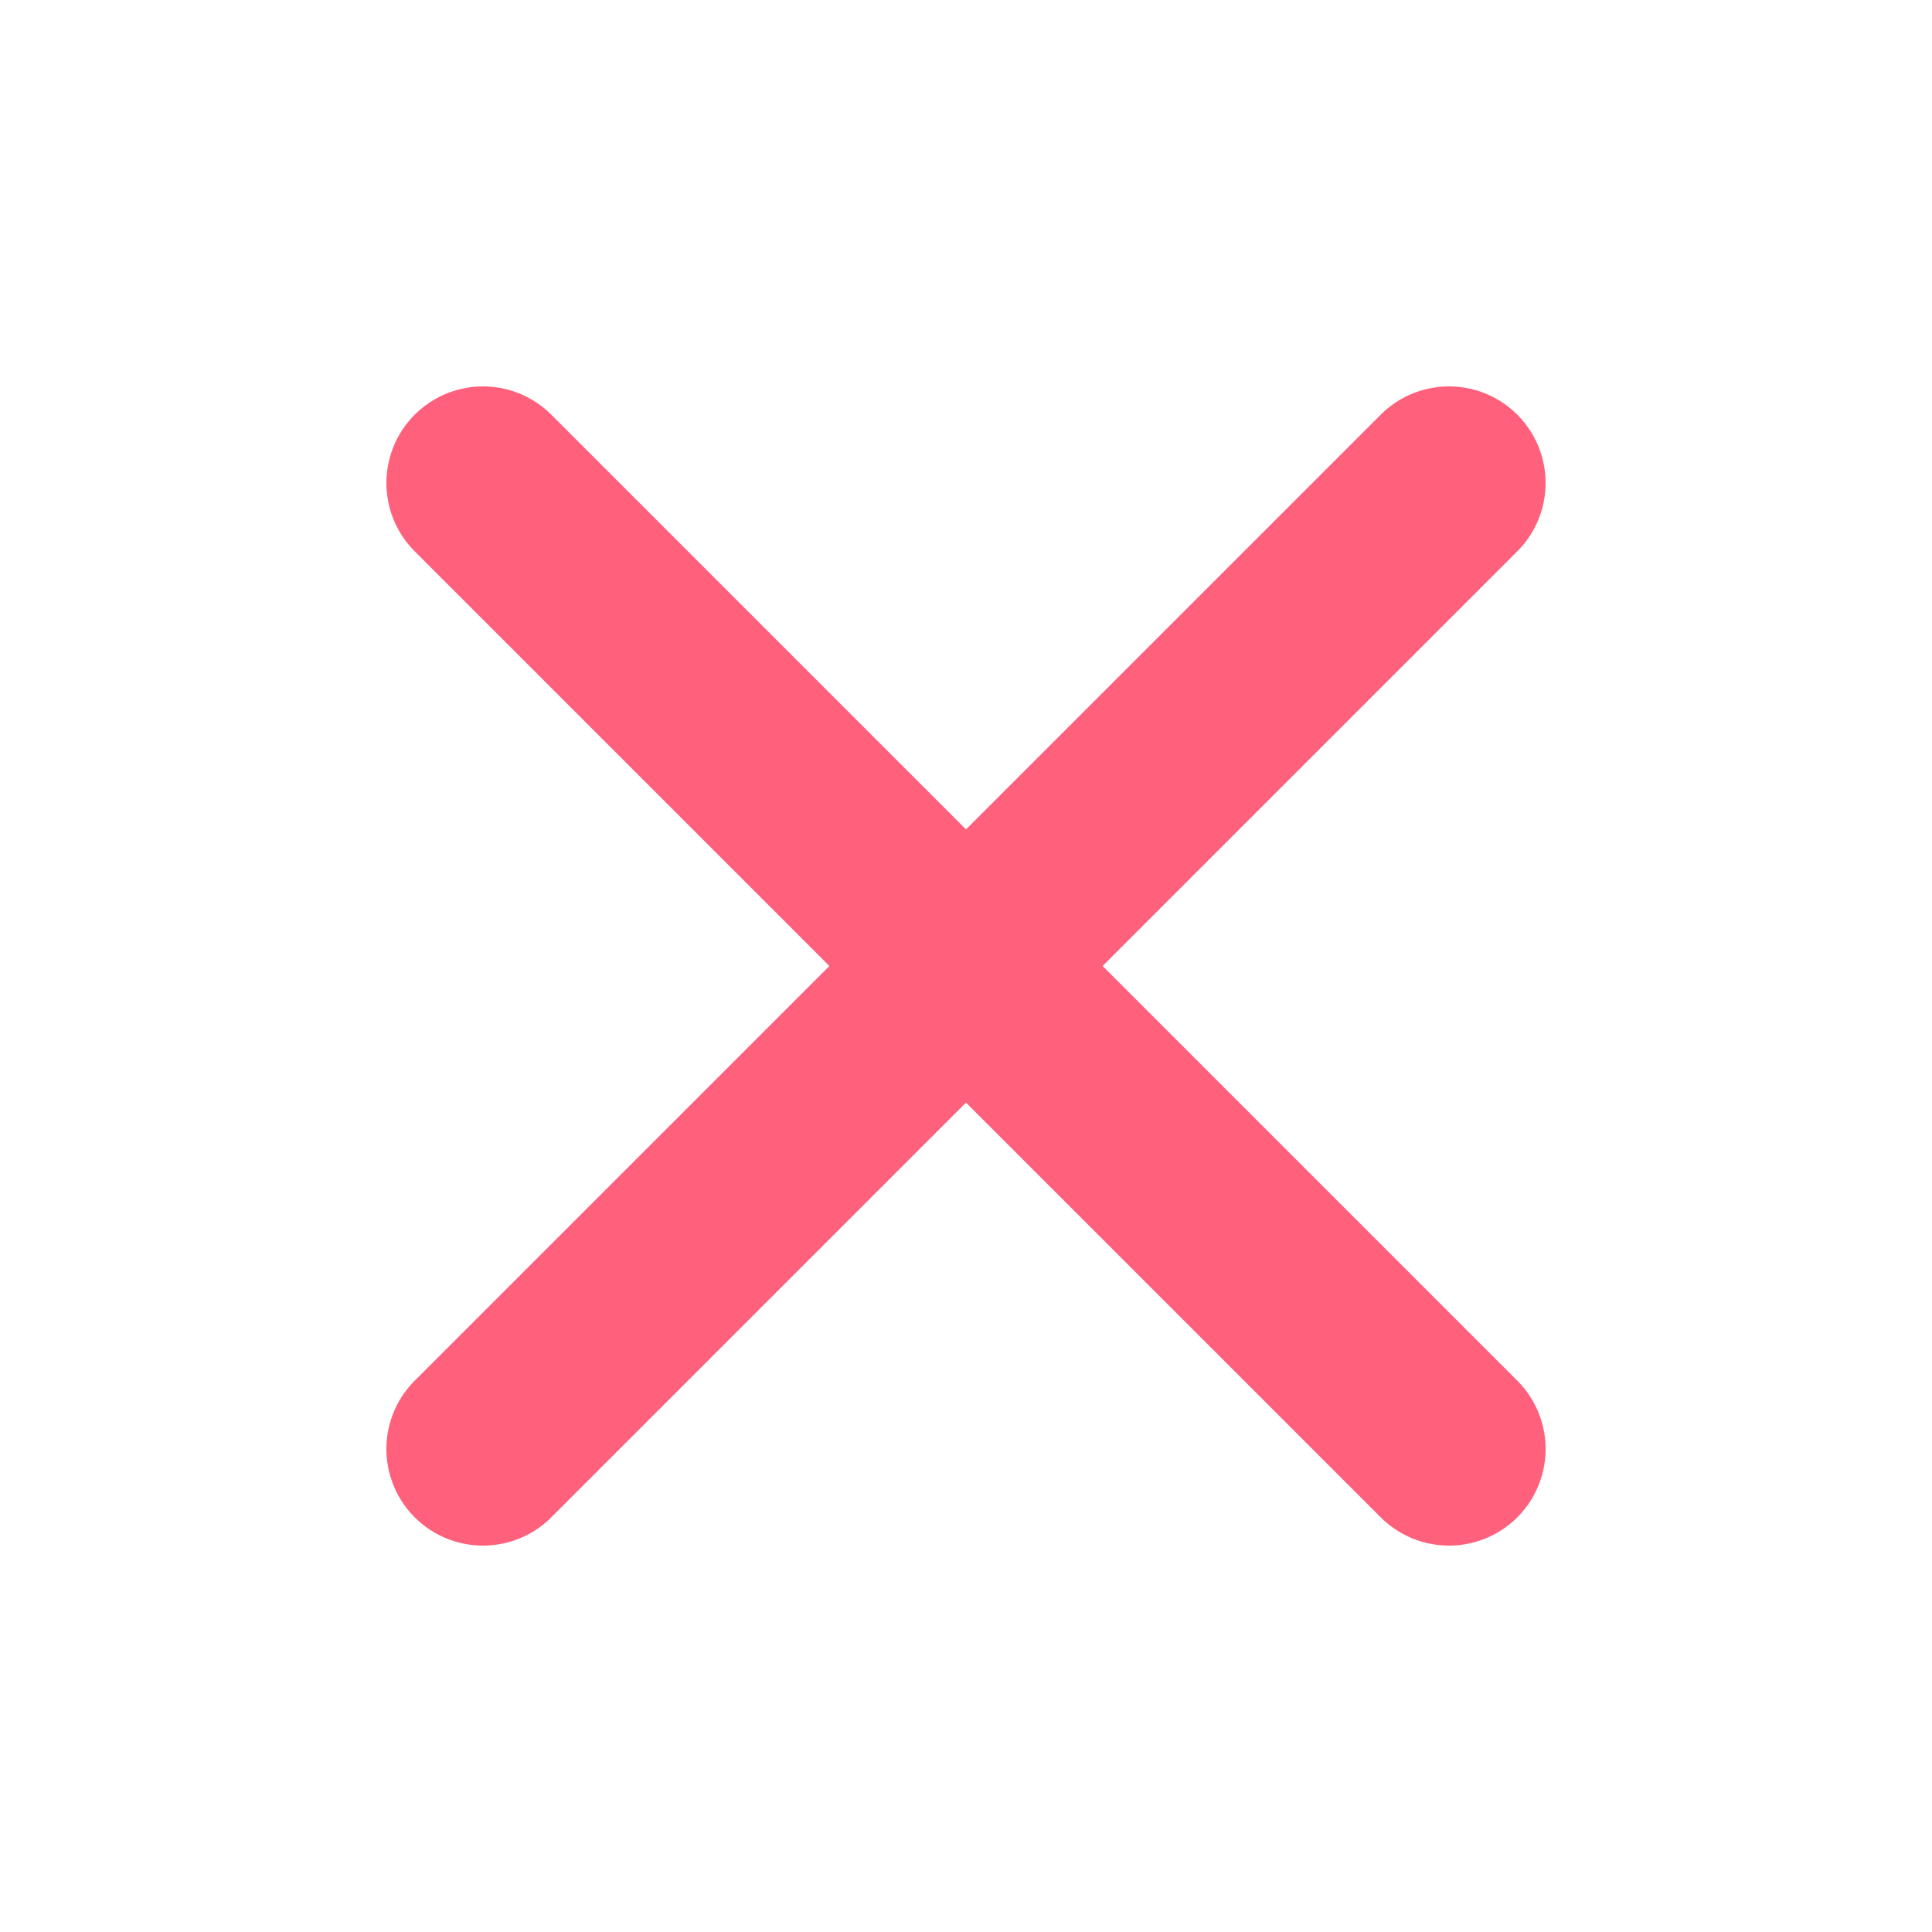
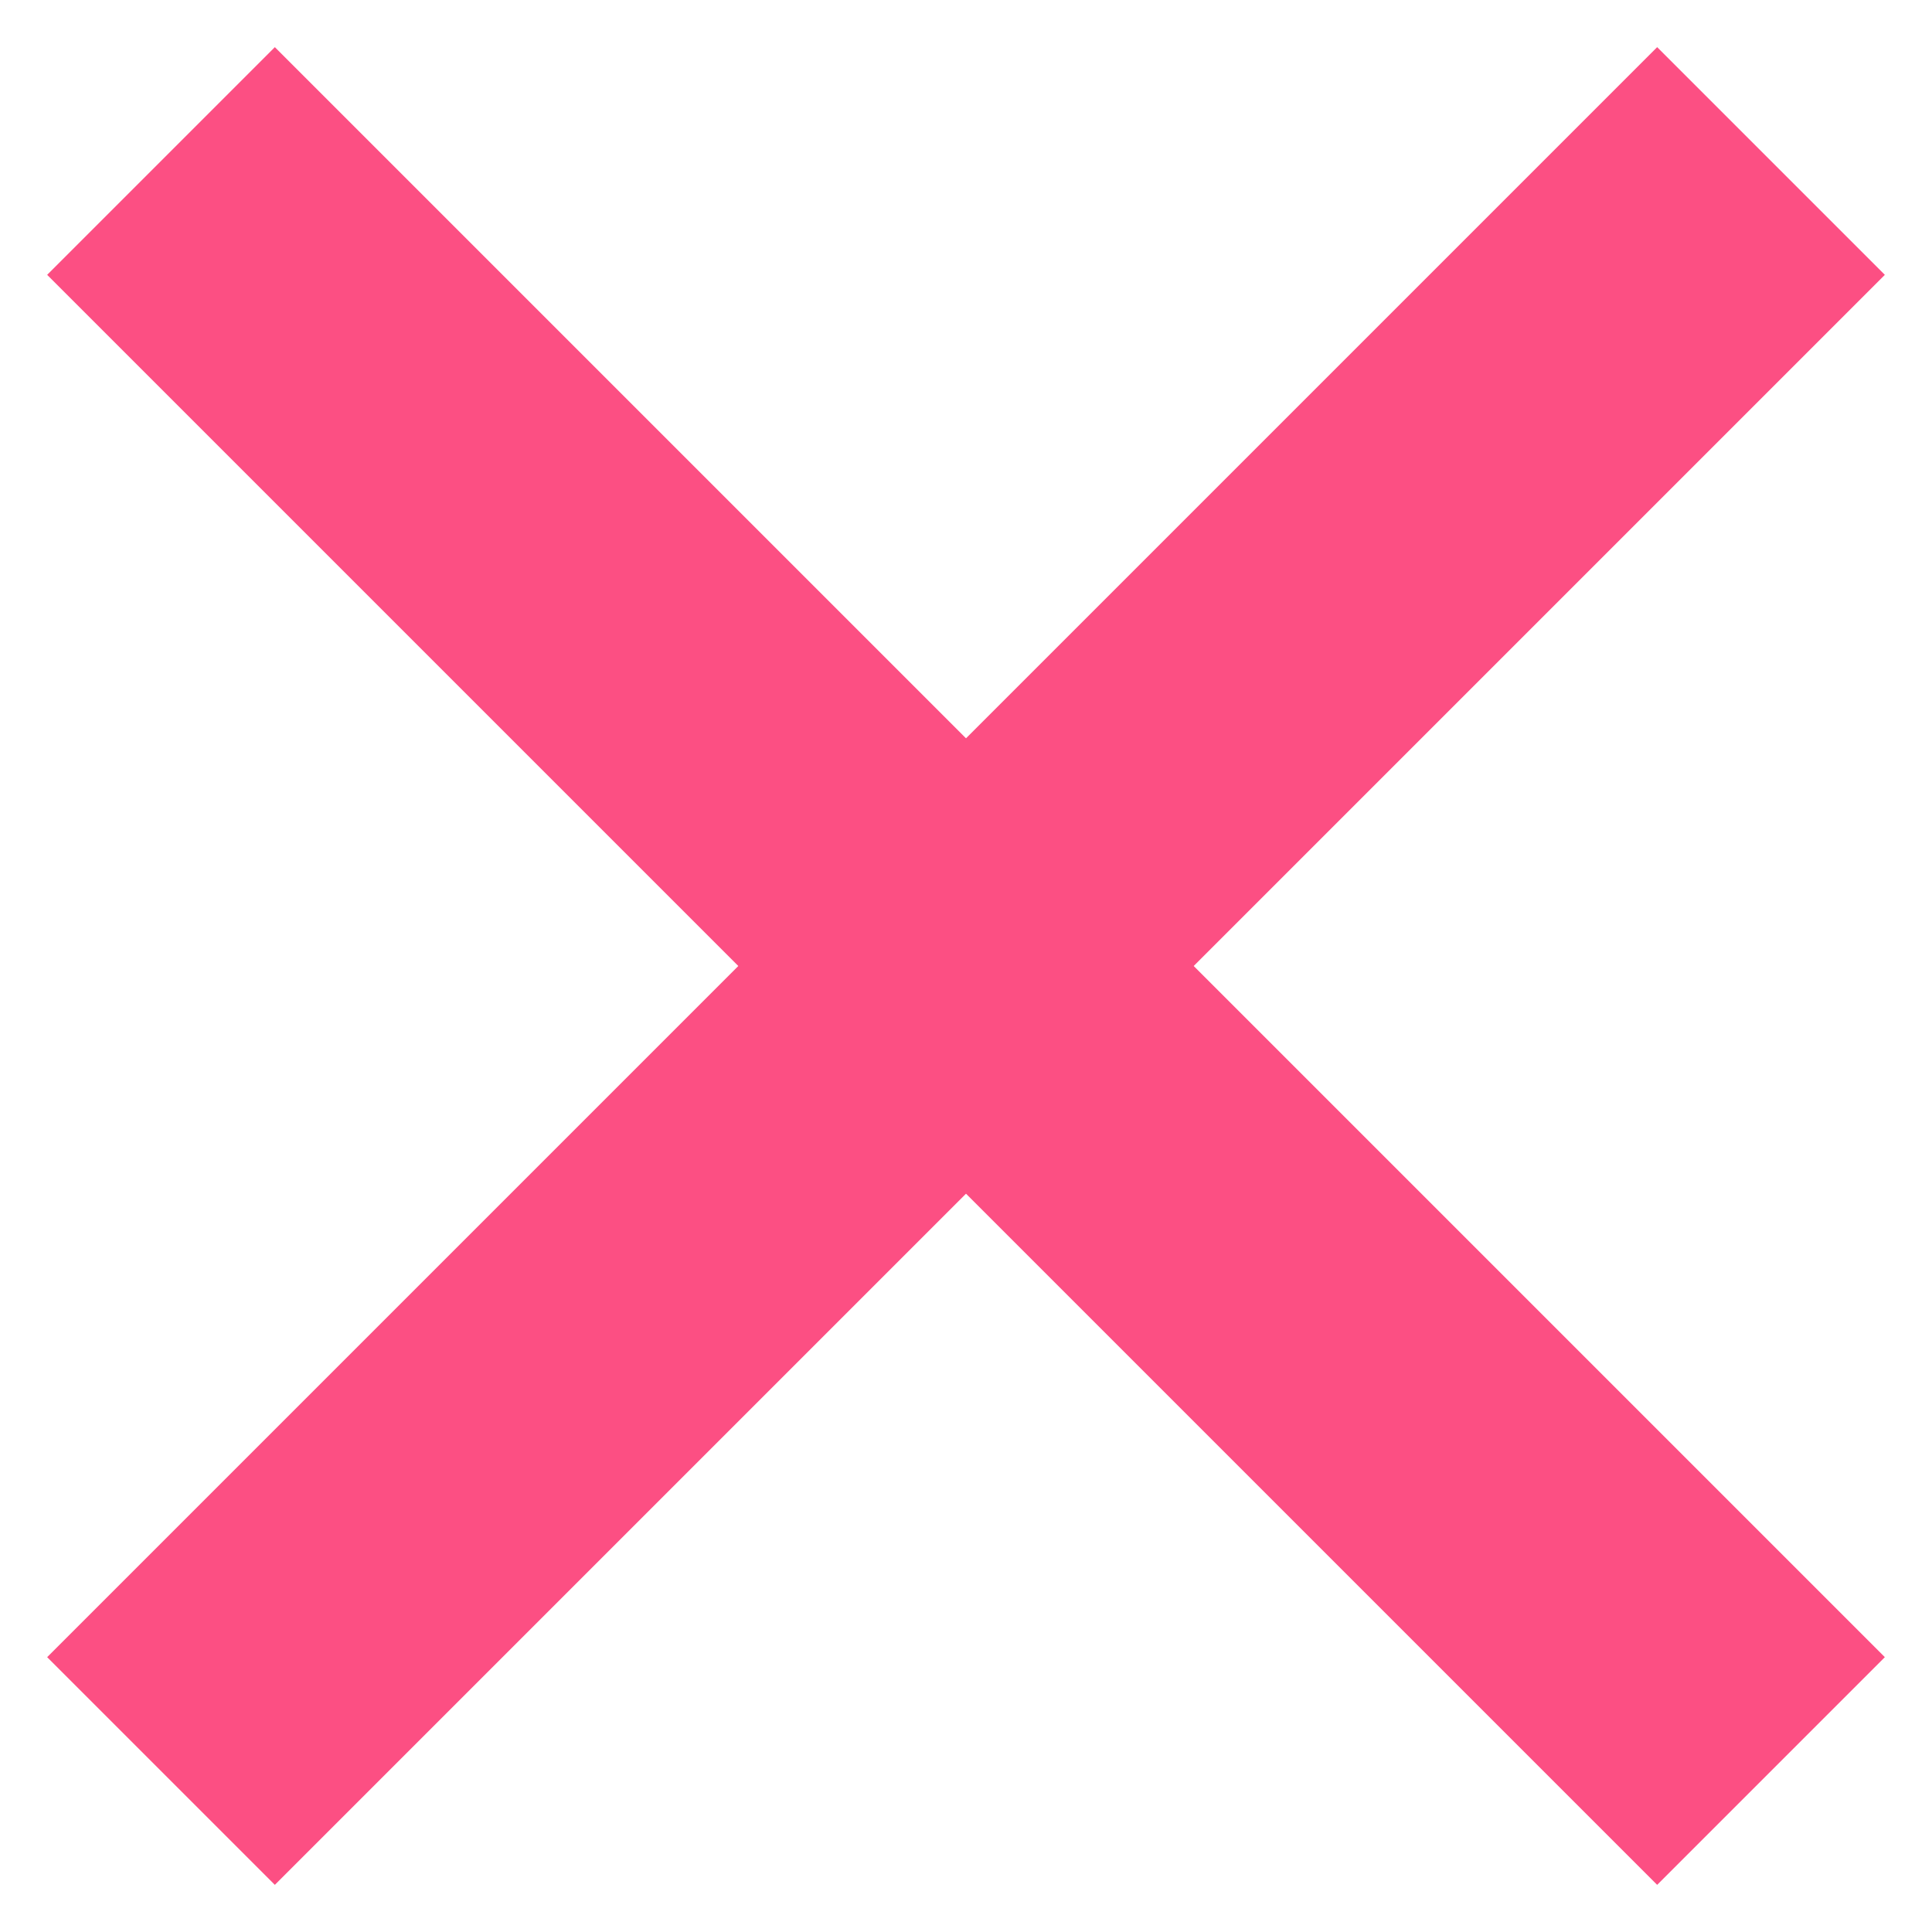
- <svg xmlns="http://www.w3.org/2000/svg" width="20" height="20" viewBox="0 0 20 20" fill="none">
-   <path d="M5 5L15 15M5 15L15 5L5 15Z" stroke="#FF607B" stroke-width="2" stroke-linecap="round" stroke-linejoin="round" />
+ <svg xmlns="http://www.w3.org/2000/svg" width="12" height="12" viewBox="0 0 12 12" fill="none">
+   <path d="M11 1L1 11" stroke="#FC4F83" stroke-width="2" />
+   <path d="M11 11L1 1" stroke="#FC4F83" stroke-width="2" />
</svg>
